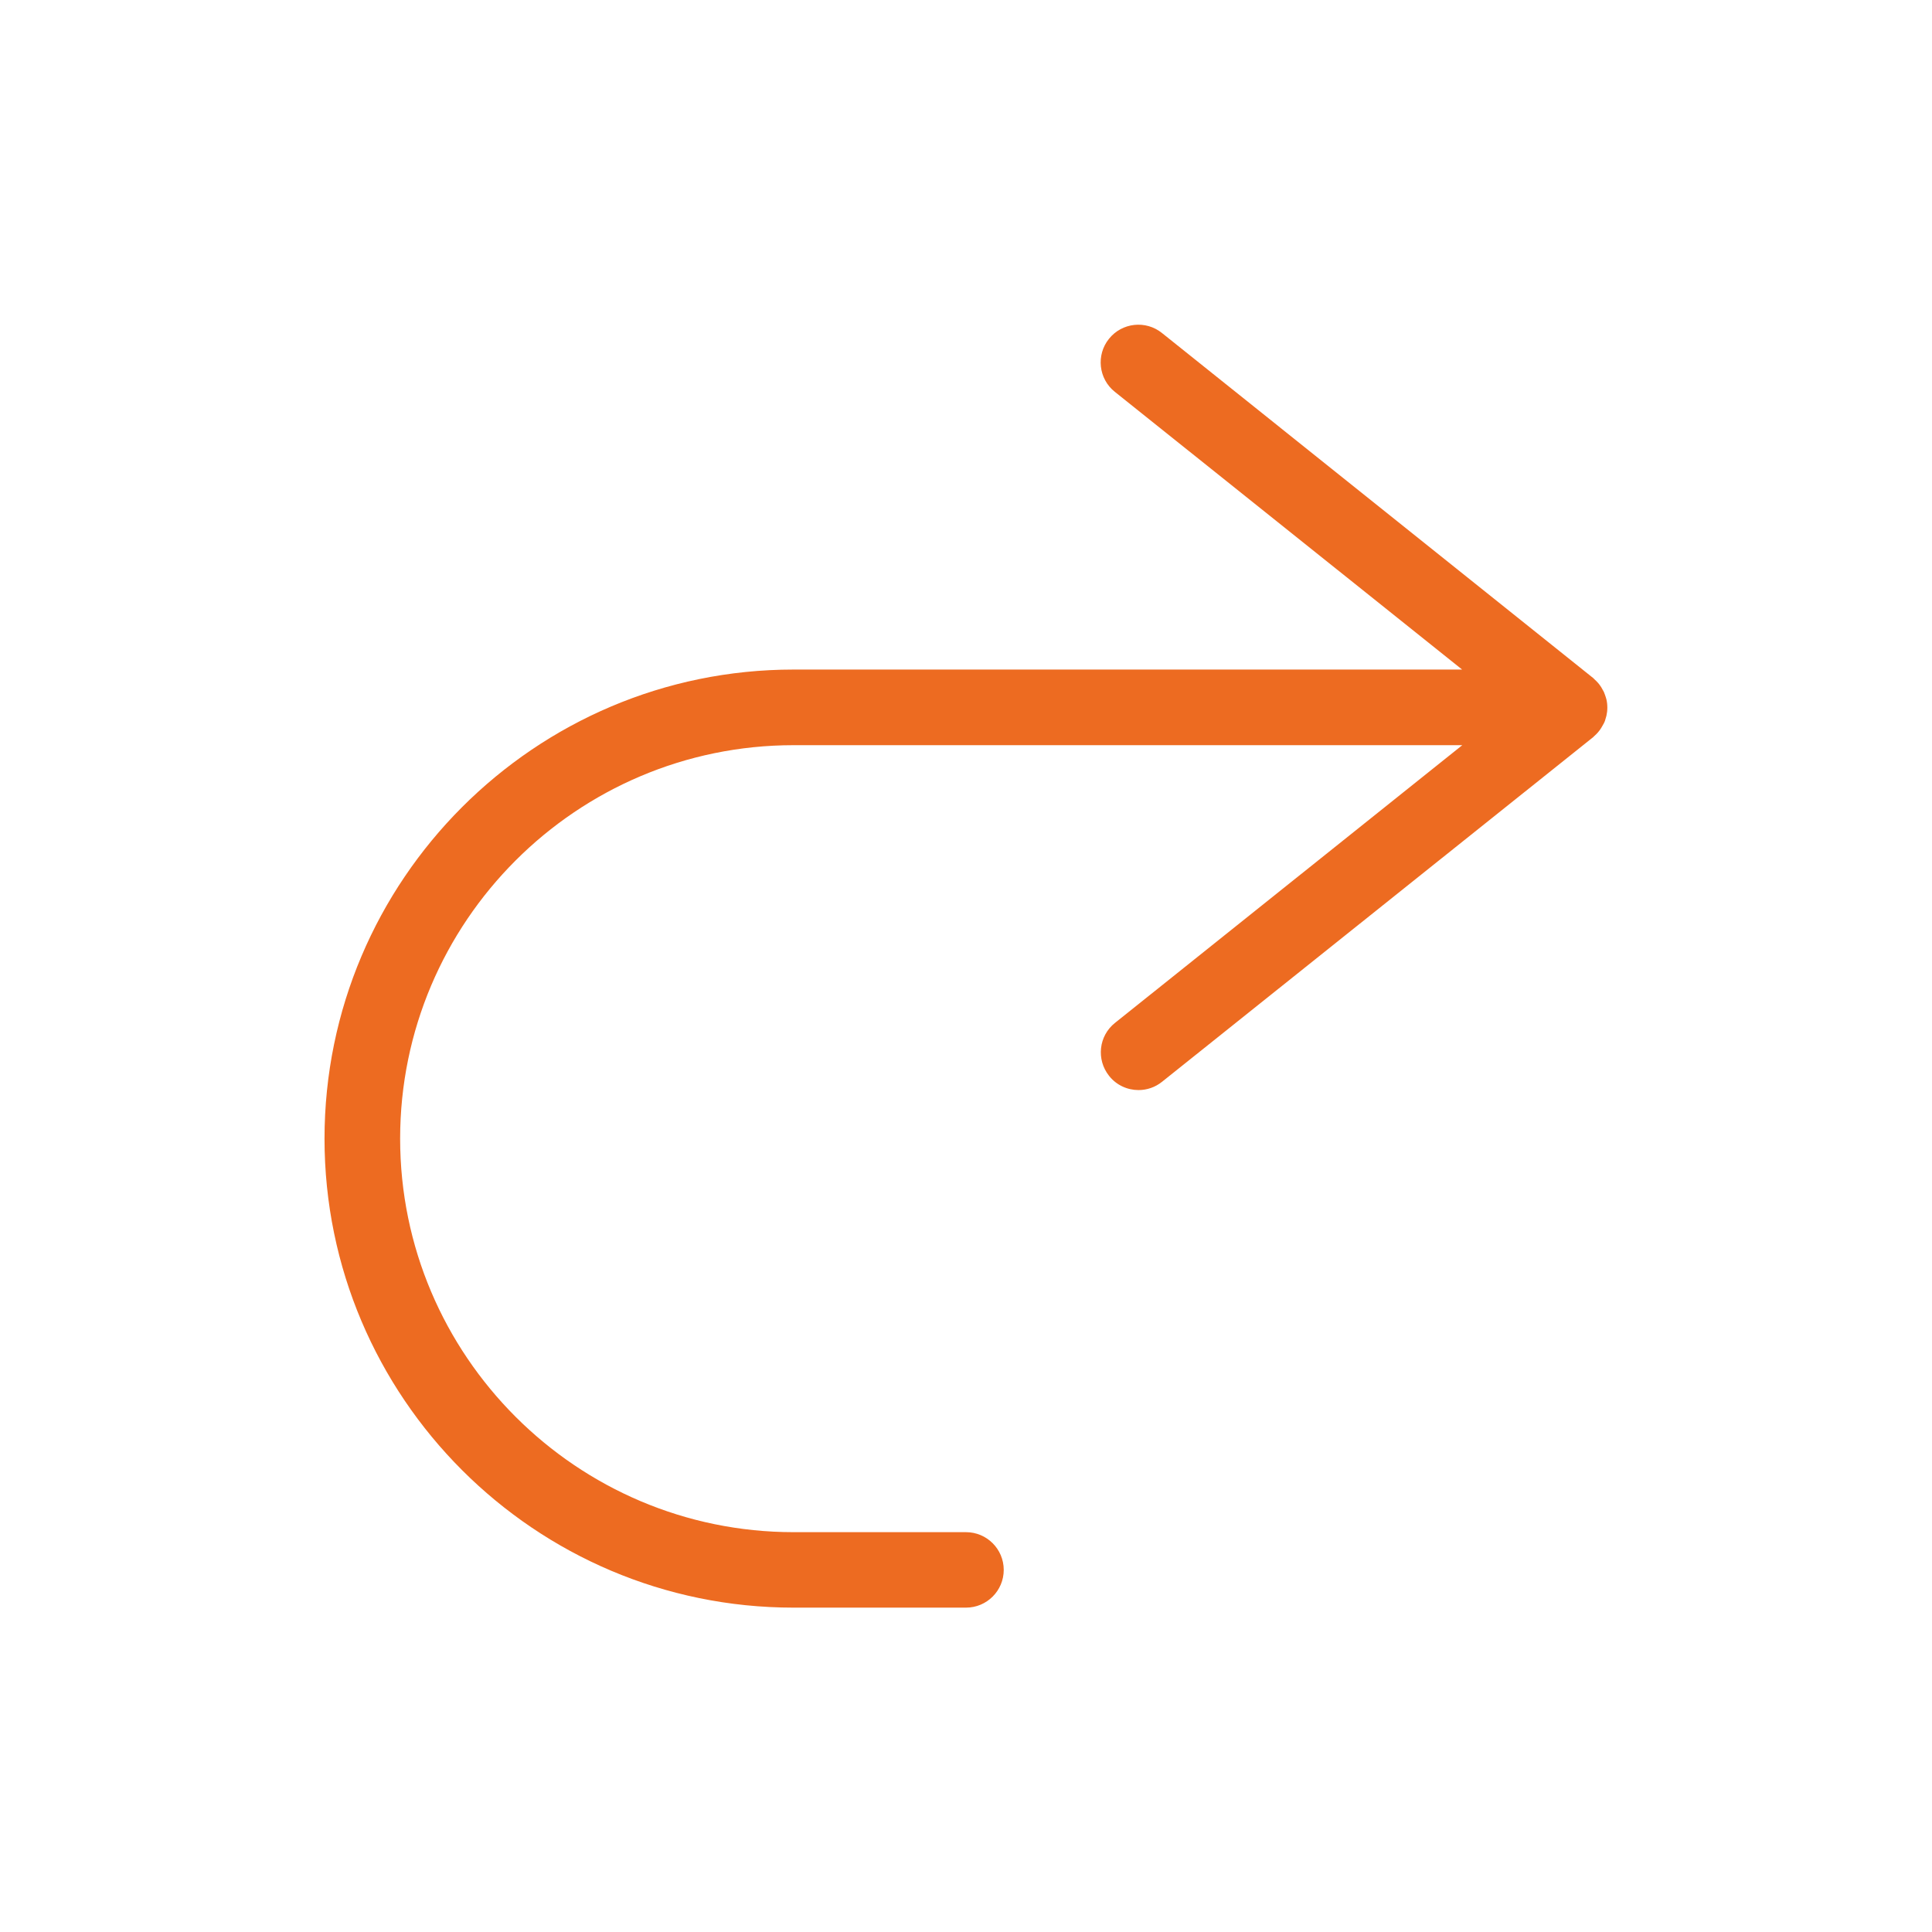
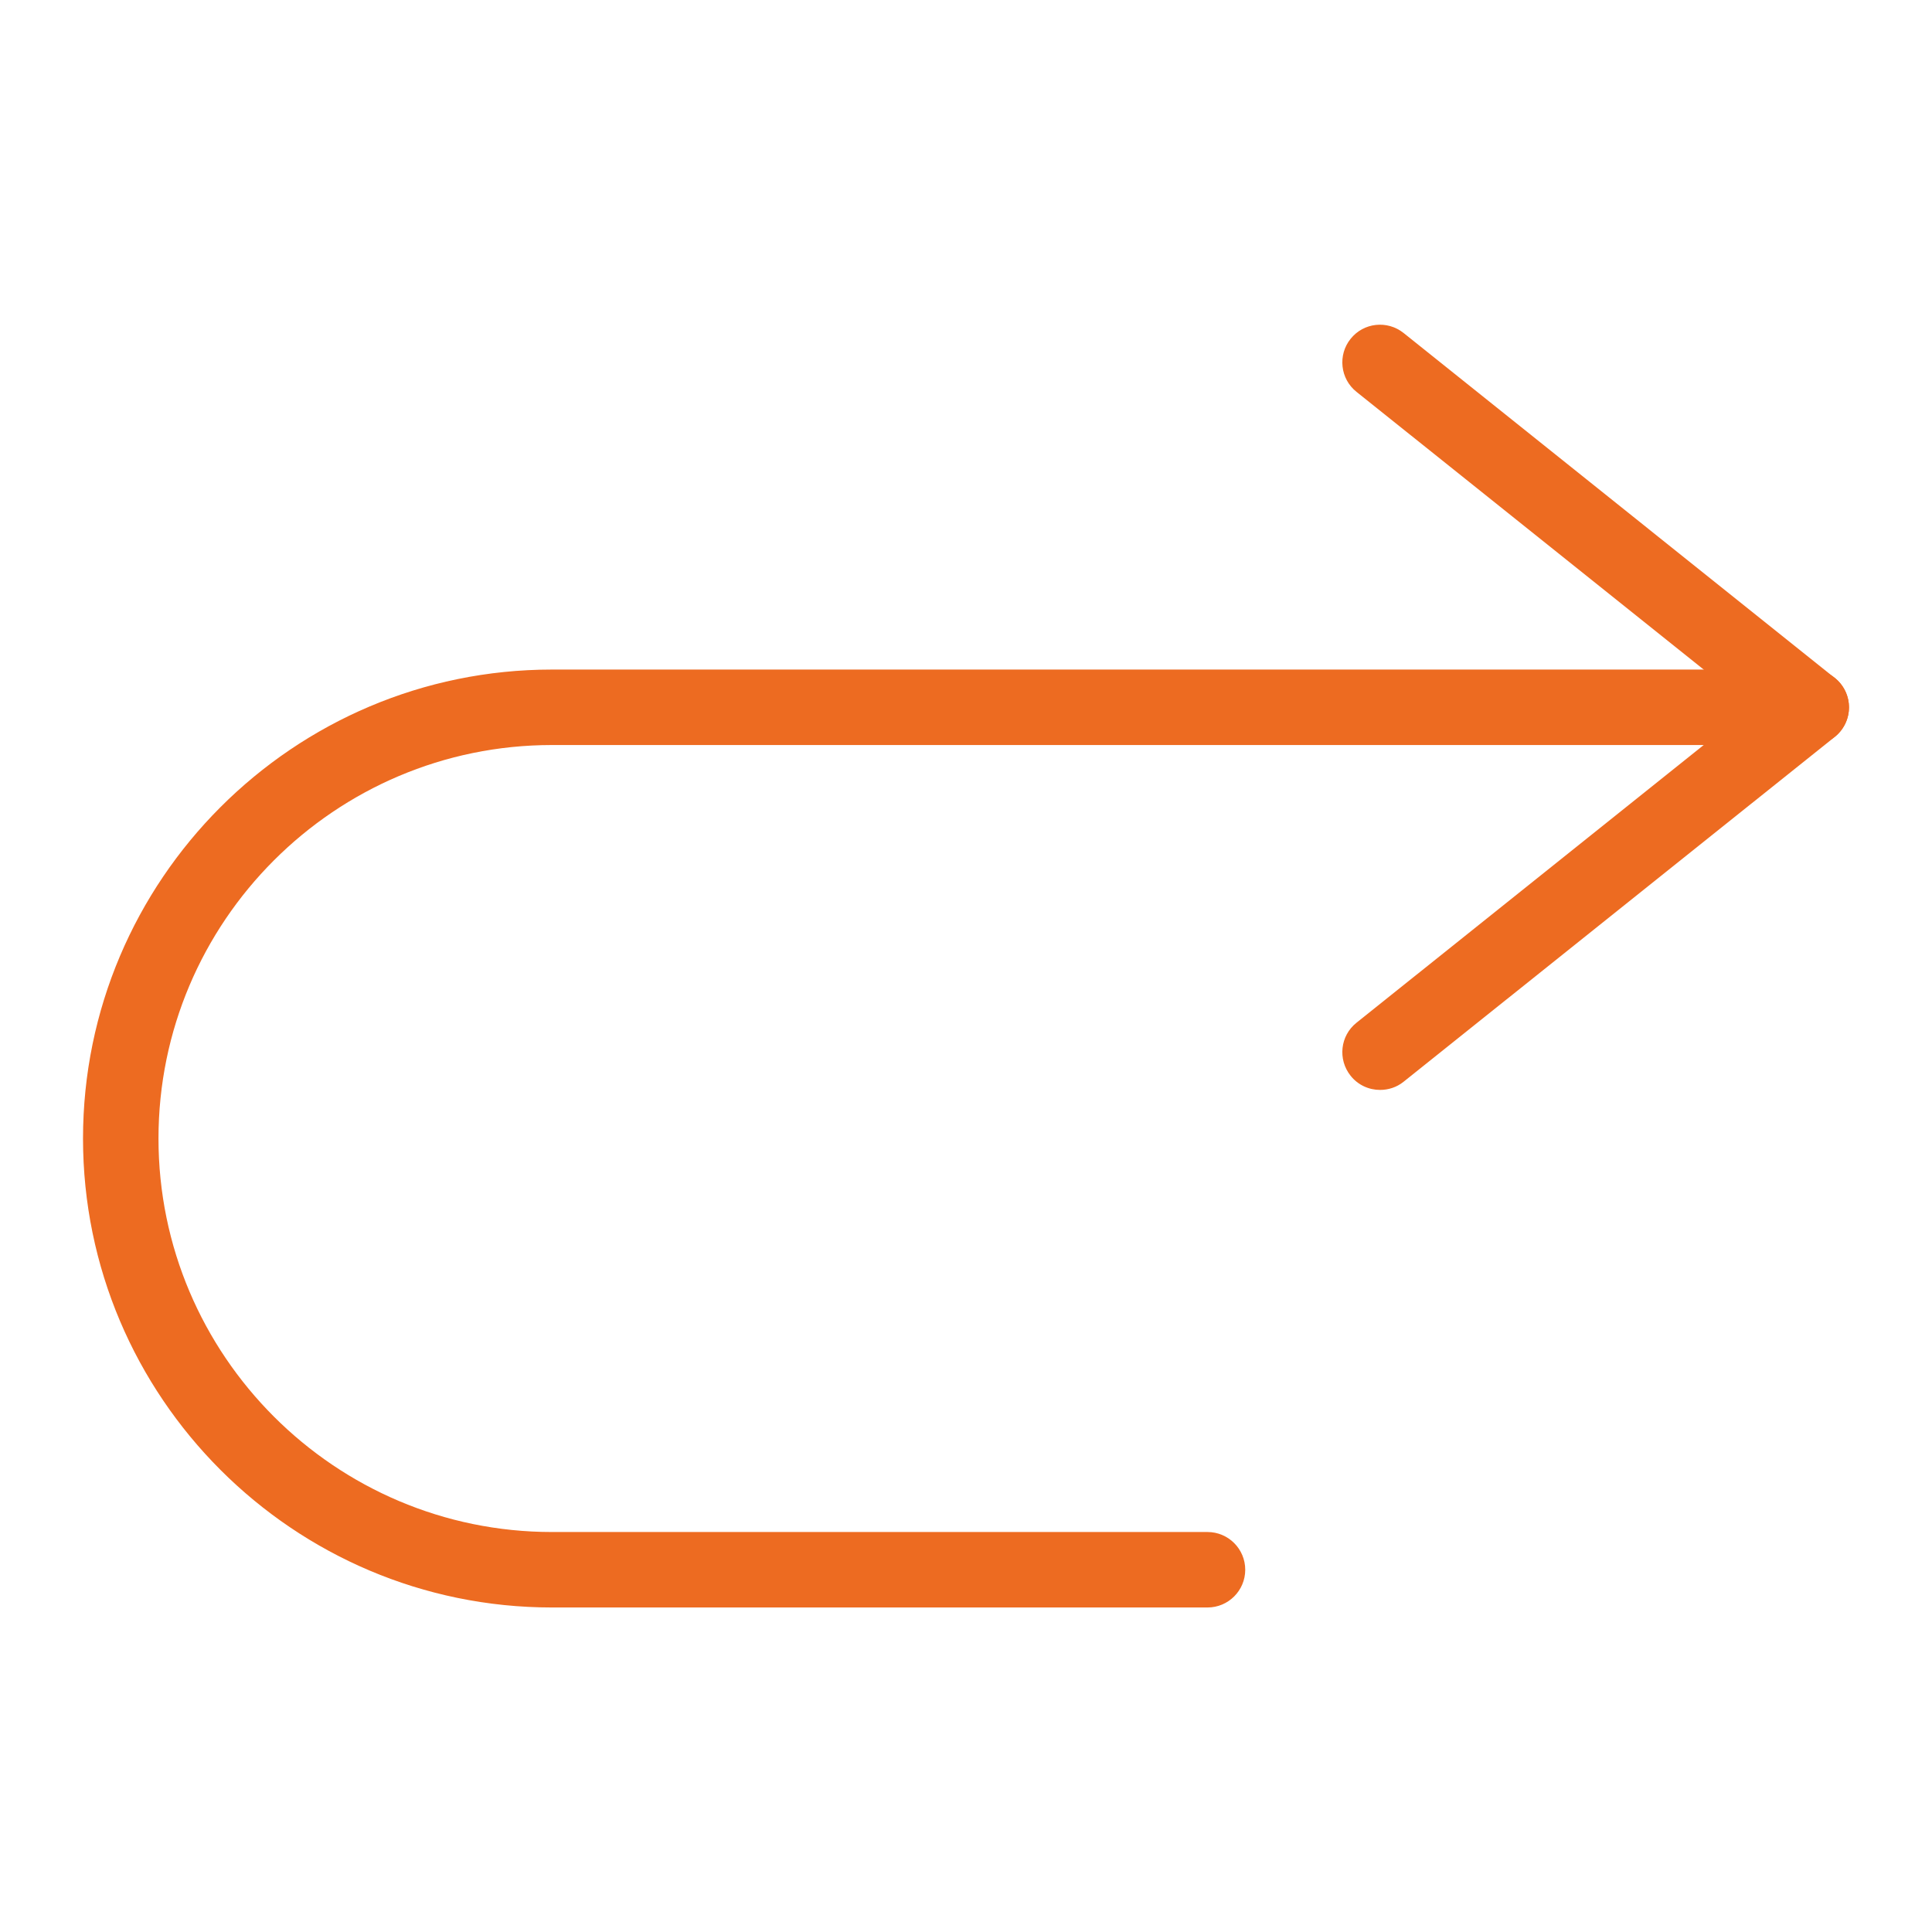
<svg xmlns="http://www.w3.org/2000/svg" version="1.0" id="Layer_1" x="0px" y="0px" viewBox="0 0 128 128" enable-background="new 0 0 128 128" xml:space="preserve">
-   <path fill="#ED6B21" d="M52.57,44.36h44.3l-23.01-18.4c-1.08-0.86-1.25-2.44-0.39-3.51c0.86-1.08,2.44-1.25,3.51-0.39l28.57,22.86  c0.03,0.02,0.05,0.05,0.08,0.08c0.08,0.07,0.16,0.15,0.24,0.24c0.04,0.05,0.09,0.1,0.12,0.15c0.07,0.09,0.13,0.19,0.18,0.29  c0.03,0.05,0.06,0.1,0.09,0.16c0.05,0.12,0.09,0.24,0.13,0.36c0.01,0.05,0.03,0.09,0.04,0.14c0.04,0.17,0.06,0.35,0.06,0.54  s-0.02,0.36-0.06,0.54c-0.01,0.05-0.03,0.09-0.04,0.14c-0.03,0.12-0.07,0.25-0.13,0.36c-0.03,0.05-0.06,0.11-0.09,0.16  c-0.06,0.1-0.11,0.2-0.18,0.29c-0.04,0.05-0.08,0.1-0.12,0.15c-0.07,0.08-0.15,0.16-0.24,0.24c-0.03,0.02-0.05,0.06-0.08,0.08  L76.99,71.67c-0.46,0.37-1.01,0.55-1.56,0.55c-0.73,0-1.46-0.32-1.95-0.94c-0.86-1.08-0.69-2.65,0.39-3.51l23.01-18.4h-44.3  c-14.38,0-26.07,11.7-26.07,26.07s11.7,26.07,26.07,26.07H64c1.38,0,2.5,1.12,2.5,2.5s-1.12,2.5-2.5,2.5H52.57  c-17.13,0-31.07-13.94-31.07-31.07S35.44,44.36,52.57,44.36z" />
+   <g id="redo">
+     <g>
+       <path fill="#ED6B21" d="M91.43,72.21c-0.73,0-1.46-0.32-1.95-0.94c-0.86-1.08-0.69-2.65,0.39-3.51L116,46.86l-26.13-20.9    c-1.08-0.86-1.25-2.44-0.39-3.51c0.86-1.08,2.43-1.25,3.51-0.39l28.57,22.86c0.59,0.47,0.94,1.19,0.94,1.95s-0.35,1.48-0.94,1.95    L92.99,71.67C92.53,72.04,91.98,72.21,91.43,72.21z" />
+     </g>
+     <g>
+       <path fill="#ED6B21" d="M80,106.5H36.57C19.44,106.5,5.5,92.56,5.5,75.43s13.94-31.07,31.07-31.07H120c1.38,0,2.5,1.12,2.5,2.5    s-1.12,2.5-2.5,2.5H36.57c-14.38,0-26.07,11.7-26.07,26.07s11.7,26.07,26.07,26.07H80c1.38,0,2.5,1.12,2.5,2.5    S81.38,106.5,80,106.5z" />
+     </g>
+   </g>
</svg>
